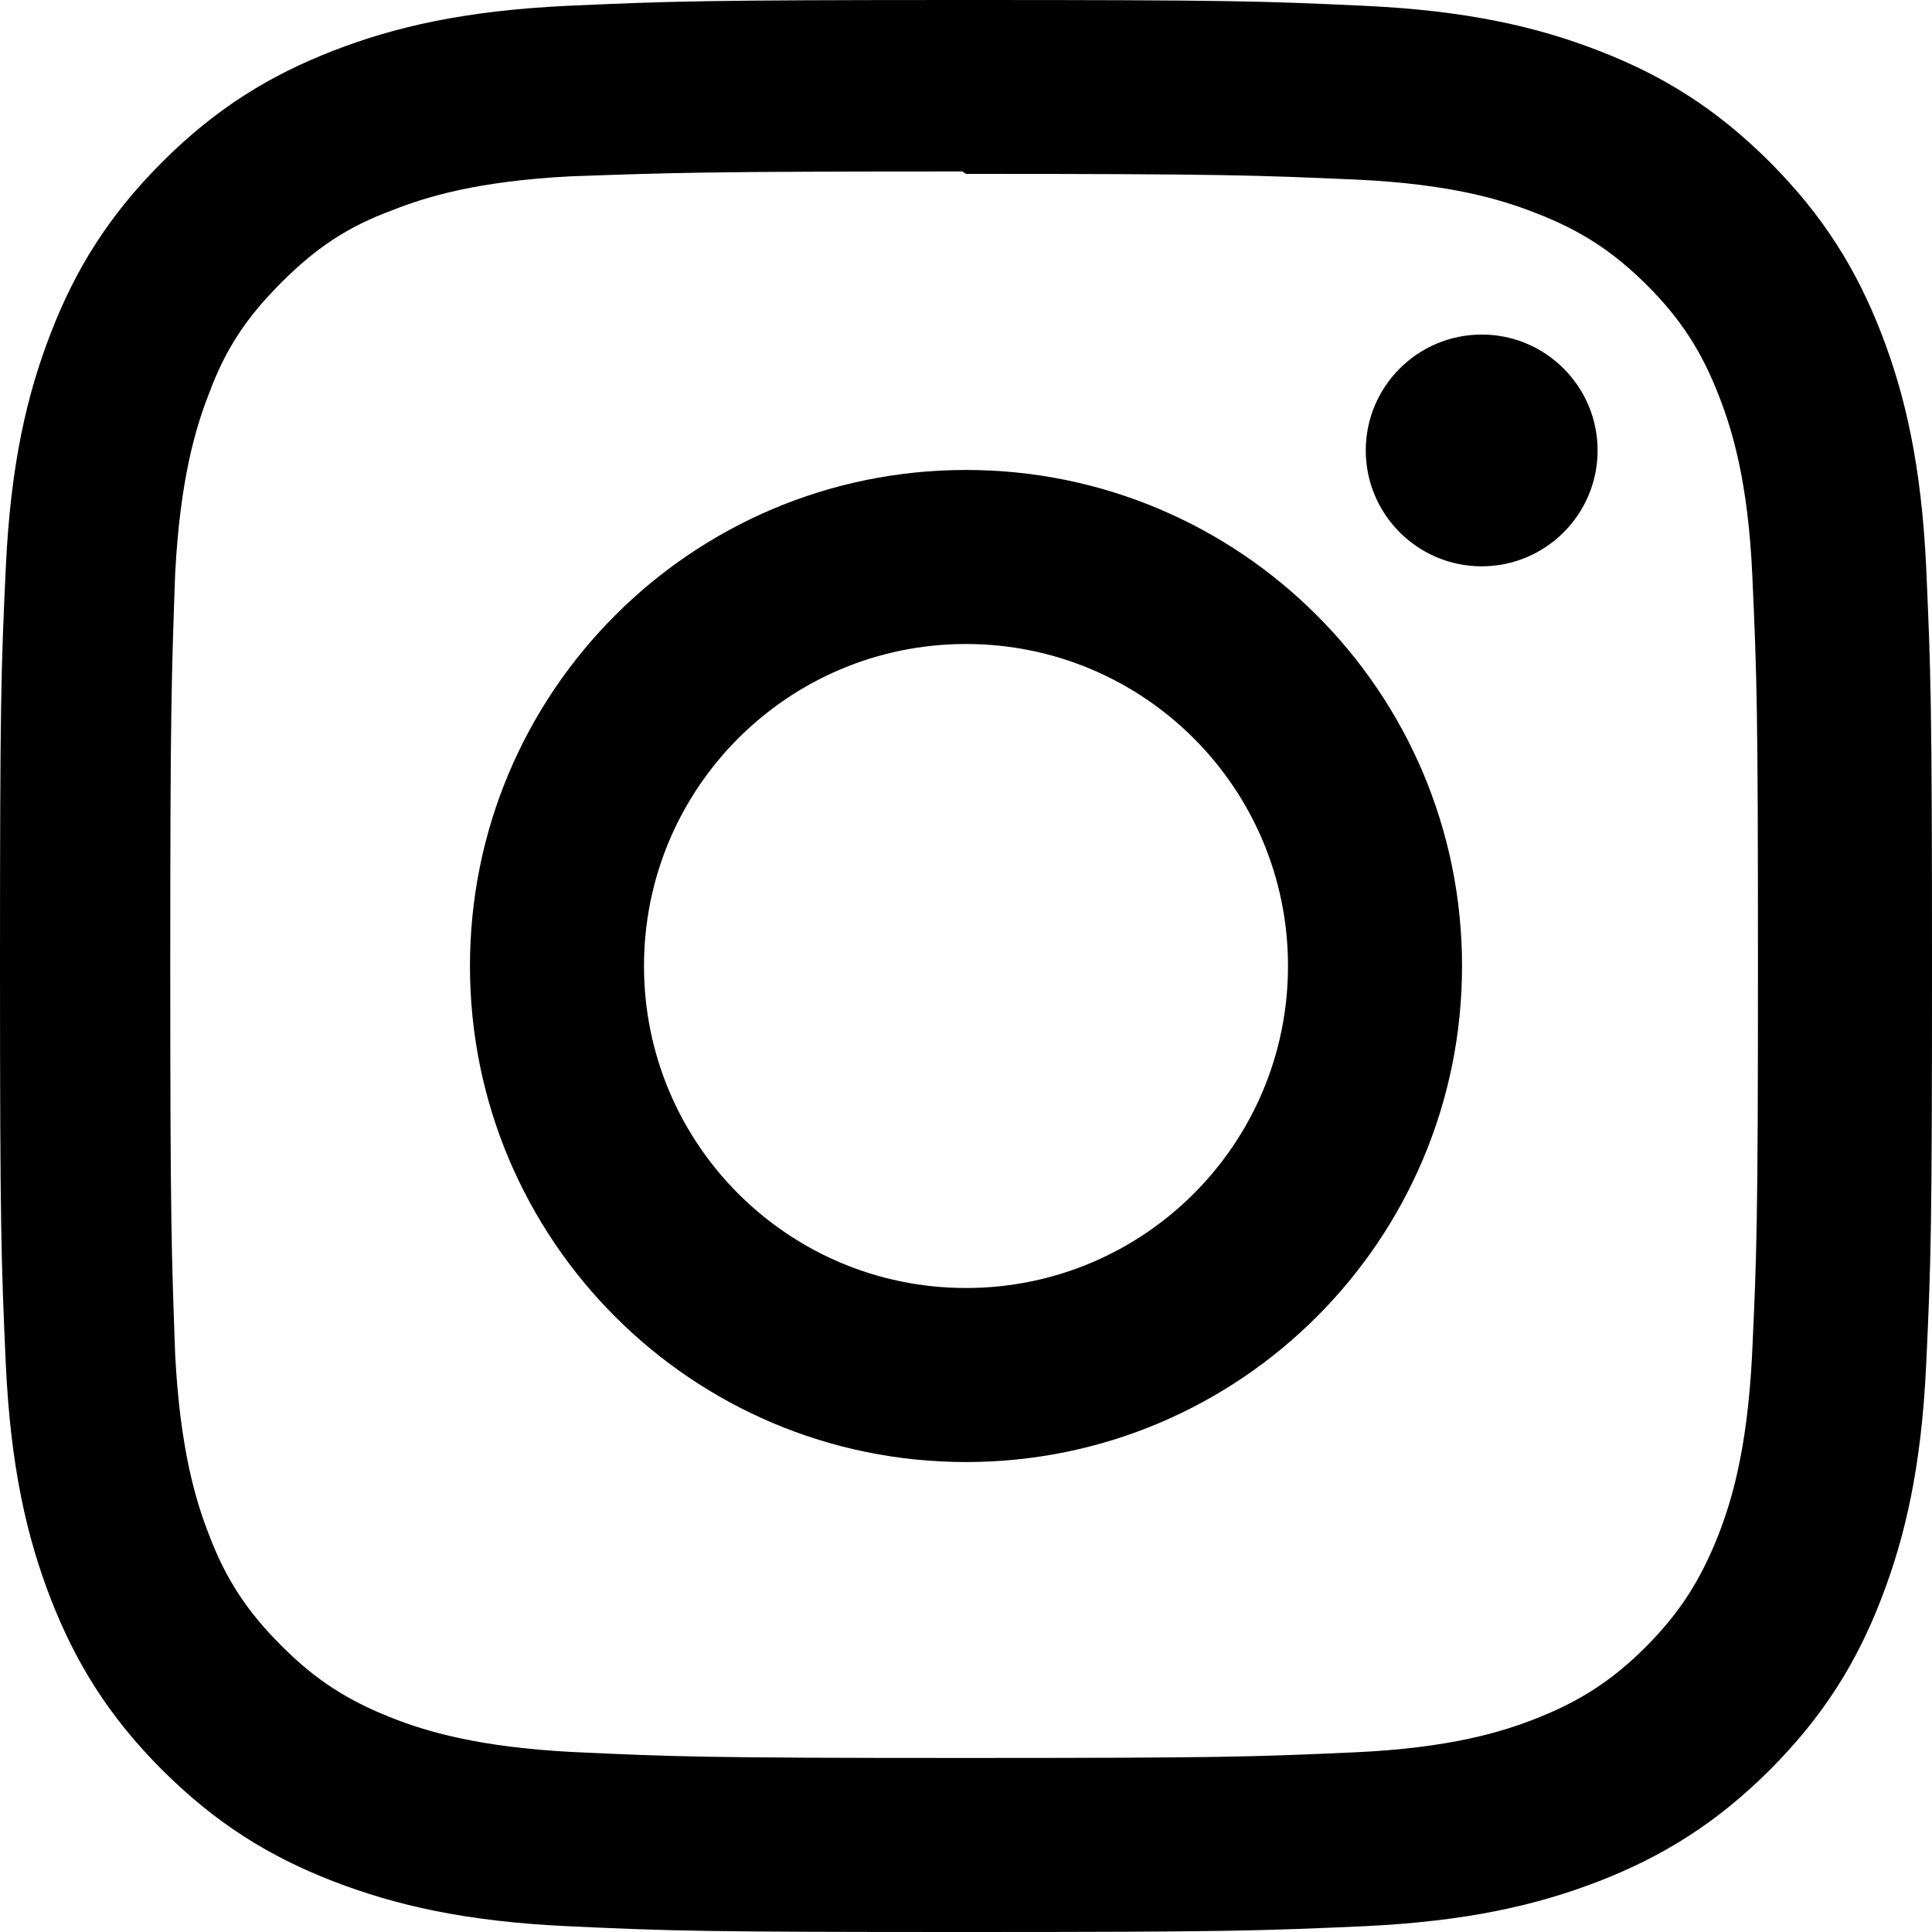
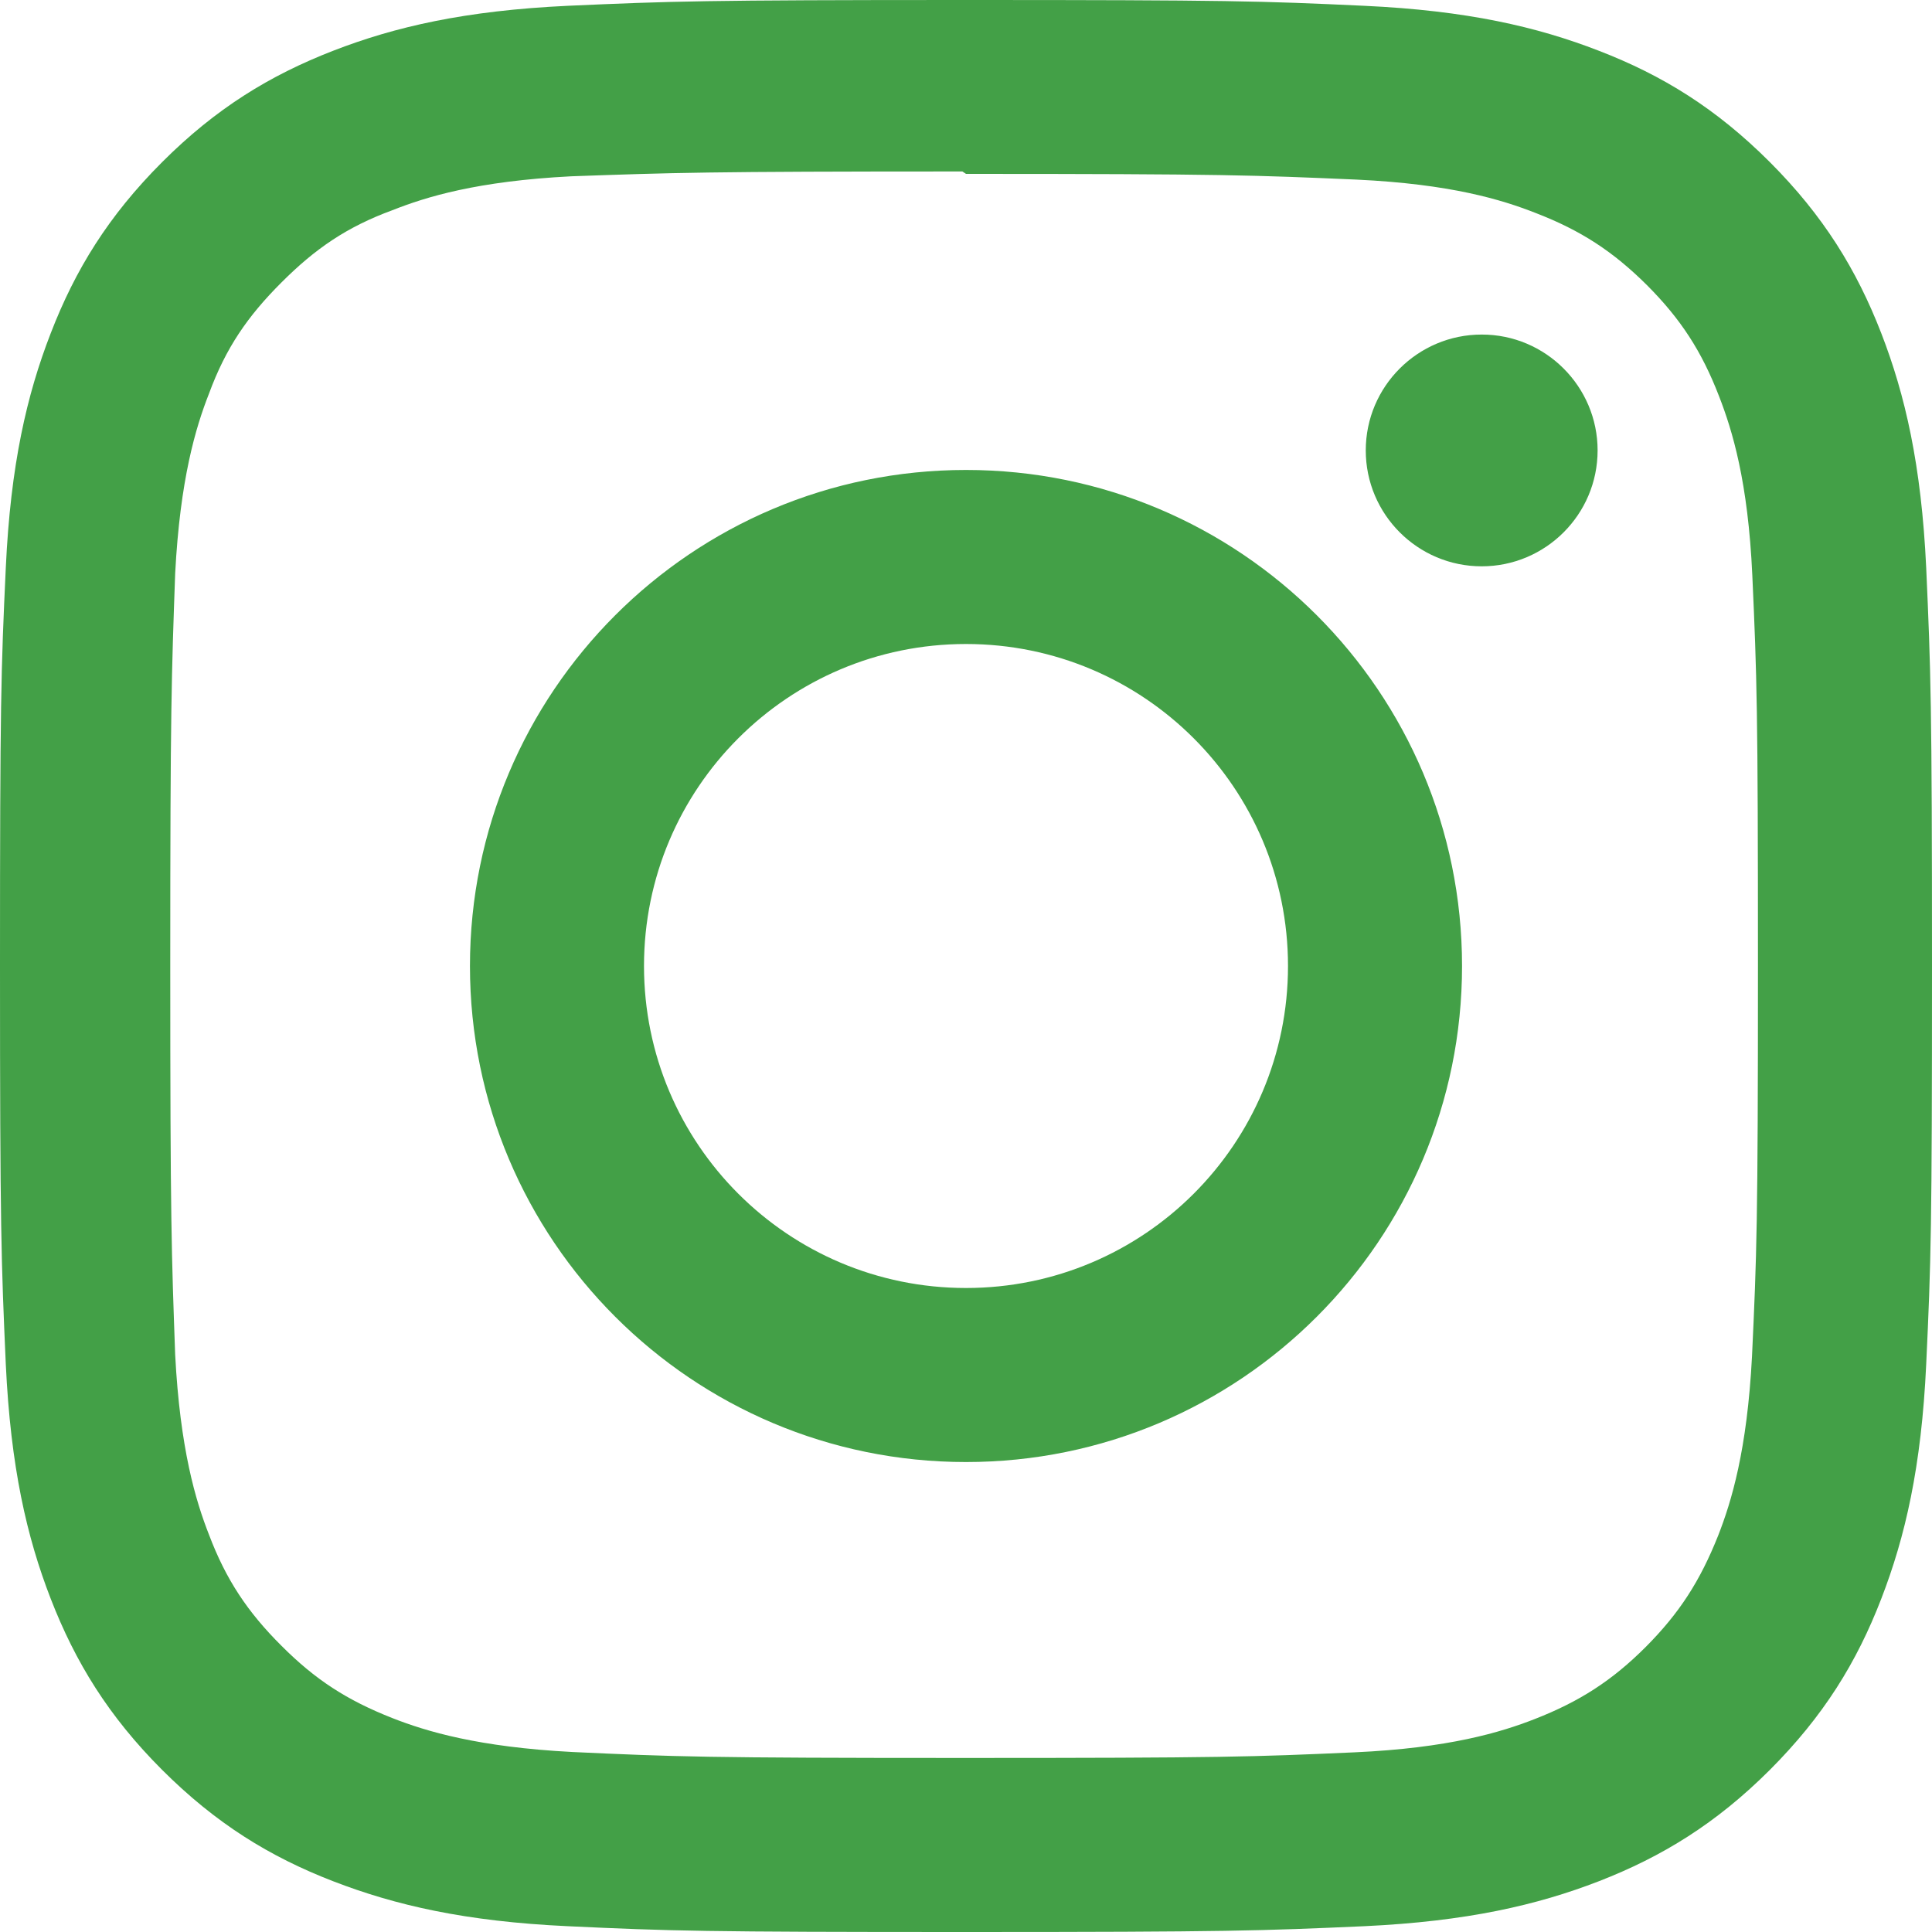
- <svg xmlns="http://www.w3.org/2000/svg" aria-labelledby="simpleicons-instagram-icon" role="img" viewBox="0 0 24 24">
-   <path d="M12 0C8.74 0 8.333.015 7.053.072 5.775.132 4.905.333 4.14.63c-.789.306-1.459.717-2.126 1.384S.935 3.35.63 4.14C.333 4.905.131 5.775.072 7.053.012 8.333 0 8.74 0 12s.015 3.667.072 4.947c.06 1.277.261 2.148.558 2.913.306.788.717 1.459 1.384 2.126.667.666 1.336 1.079 2.126 1.384.766.296 1.636.499 2.913.558C8.333 23.988 8.74 24 12 24s3.667-.015 4.947-.072c1.277-.06 2.148-.262 2.913-.558.788-.306 1.459-.718 2.126-1.384.666-.667 1.079-1.335 1.384-2.126.296-.765.499-1.636.558-2.913.06-1.28.072-1.687.072-4.947s-.015-3.667-.072-4.947c-.06-1.277-.262-2.149-.558-2.913-.306-.789-.718-1.459-1.384-2.126C21.319 1.347 20.651.935 19.86.63c-.765-.297-1.636-.499-2.913-.558C15.667.012 15.26 0 12 0zm0 2.16c3.203 0 3.585.016 4.85.071 1.17.055 1.805.249 2.227.415.562.217.96.477 1.382.896.419.42.679.819.896 1.381.164.422.36 1.057.413 2.227.057 1.266.07 1.646.07 4.85s-.015 3.585-.074 4.85c-.061 1.17-.256 1.805-.421 2.227-.224.562-.479.96-.899 1.382-.419.419-.824.679-1.38.896-.42.164-1.065.36-2.235.413-1.274.057-1.649.07-4.859.07-3.211 0-3.586-.015-4.859-.074-1.171-.061-1.816-.256-2.236-.421-.569-.224-.96-.479-1.379-.899-.421-.419-.69-.824-.9-1.38-.165-.42-.359-1.065-.42-2.235-.045-1.26-.061-1.649-.061-4.844 0-3.196.016-3.586.061-4.861.061-1.17.255-1.814.42-2.234.21-.57.479-.96.9-1.381.419-.419.81-.689 1.379-.898.42-.166 1.051-.361 2.221-.421 1.275-.045 1.65-.06 4.859-.06l.045.03zm0 3.678c-3.405 0-6.162 2.76-6.162 6.162 0 3.405 2.76 6.162 6.162 6.162 3.405 0 6.162-2.76 6.162-6.162 0-3.405-2.76-6.162-6.162-6.162zM12 16c-2.21 0-4-1.79-4-4s1.79-4 4-4 4 1.79 4 4-1.79 4-4 4zm7.846-10.405c0 .795-.646 1.44-1.44 1.44-.795 0-1.44-.646-1.44-1.44 0-.794.646-1.439 1.44-1.439.793-.001 1.44.645 1.44 1.439z" />
+ <svg xmlns="http://www.w3.org/2000/svg" style="isolation:isolate" viewBox="0 0 24 24" width="24" height="24">
+   <path d=" M 12 0 C 8.74 0 8.333 0.015 7.053 0.072 C 5.775 0.132 4.905 0.333 4.14 0.63 C 3.351 0.936 2.681 1.347 2.014 2.014 C 1.347 2.681 0.935 3.35 0.63 4.14 C 0.333 4.905 0.131 5.775 0.072 7.053 C 0.012 8.333 0 8.74 0 12 C 0 15.26 0.015 15.667 0.072 16.947 C 0.132 18.224 0.333 19.095 0.63 19.86 C 0.936 20.648 1.347 21.319 2.014 21.986 C 2.681 22.652 3.35 23.065 4.14 23.37 C 4.906 23.666 5.776 23.869 7.053 23.928 C 8.333 23.988 8.74 24 12 24 C 15.26 24 15.667 23.985 16.947 23.928 C 18.224 23.868 19.095 23.666 19.86 23.37 C 20.648 23.064 21.319 22.652 21.986 21.986 C 22.652 21.319 23.065 20.651 23.37 19.86 C 23.666 19.095 23.869 18.224 23.928 16.947 C 23.988 15.667 24 15.26 24 12 C 24 8.74 23.985 8.333 23.928 7.053 C 23.868 5.776 23.666 4.904 23.37 4.14 C 23.064 3.351 22.652 2.681 21.986 2.014 C 21.319 1.347 20.651 0.935 19.86 0.63 C 19.095 0.333 18.224 0.131 16.947 0.072 C 15.667 0.012 15.26 0 12 0 Z  M 12 2.16 C 15.203 2.16 15.585 2.176 16.85 2.231 C 18.02 2.286 18.655 2.48 19.077 2.646 C 19.639 2.863 20.037 3.123 20.459 3.542 C 20.878 3.962 21.138 4.361 21.355 4.923 C 21.519 5.345 21.715 5.98 21.768 7.15 C 21.825 8.416 21.838 8.796 21.838 12 C 21.838 15.204 21.823 15.585 21.764 16.85 C 21.703 18.02 21.508 18.655 21.343 19.077 C 21.119 19.639 20.864 20.037 20.444 20.459 C 20.025 20.878 19.62 21.138 19.064 21.355 C 18.644 21.519 17.999 21.715 16.829 21.768 C 15.555 21.825 15.18 21.838 11.97 21.838 C 8.759 21.838 8.384 21.823 7.111 21.764 C 5.94 21.703 5.295 21.508 4.875 21.343 C 4.306 21.119 3.915 20.864 3.496 20.444 C 3.075 20.025 2.806 19.62 2.596 19.064 C 2.431 18.644 2.237 17.999 2.176 16.829 C 2.131 15.569 2.115 15.18 2.115 11.985 C 2.115 8.789 2.131 8.399 2.176 7.124 C 2.237 5.954 2.431 5.31 2.596 4.89 C 2.806 4.32 3.075 3.93 3.496 3.509 C 3.915 3.09 4.306 2.82 4.875 2.611 C 5.295 2.445 5.926 2.25 7.096 2.19 C 8.371 2.145 8.746 2.13 11.955 2.13 L 12 2.16 L 12 2.16 L 12 2.16 L 12 2.16 Z  M 12 5.838 C 8.595 5.838 5.838 8.598 5.838 12 C 5.838 15.405 8.598 18.162 12 18.162 C 15.405 18.162 18.162 15.402 18.162 12 C 18.162 8.595 15.402 5.838 12 5.838 Z  M 12 16 C 9.79 16 8 14.21 8 12 C 8 9.79 9.79 8 12 8 C 14.21 8 16 9.79 16 12 C 16 14.21 14.21 16 12 16 Z  M 19.846 5.595 C 19.846 6.39 19.2 7.035 18.406 7.035 C 17.611 7.035 16.966 6.389 16.966 5.595 C 16.966 4.801 17.612 4.156 18.406 4.156 C 19.199 4.155 19.846 4.801 19.846 5.595 Z " fill="rgb(67,160,71)" />
</svg>
